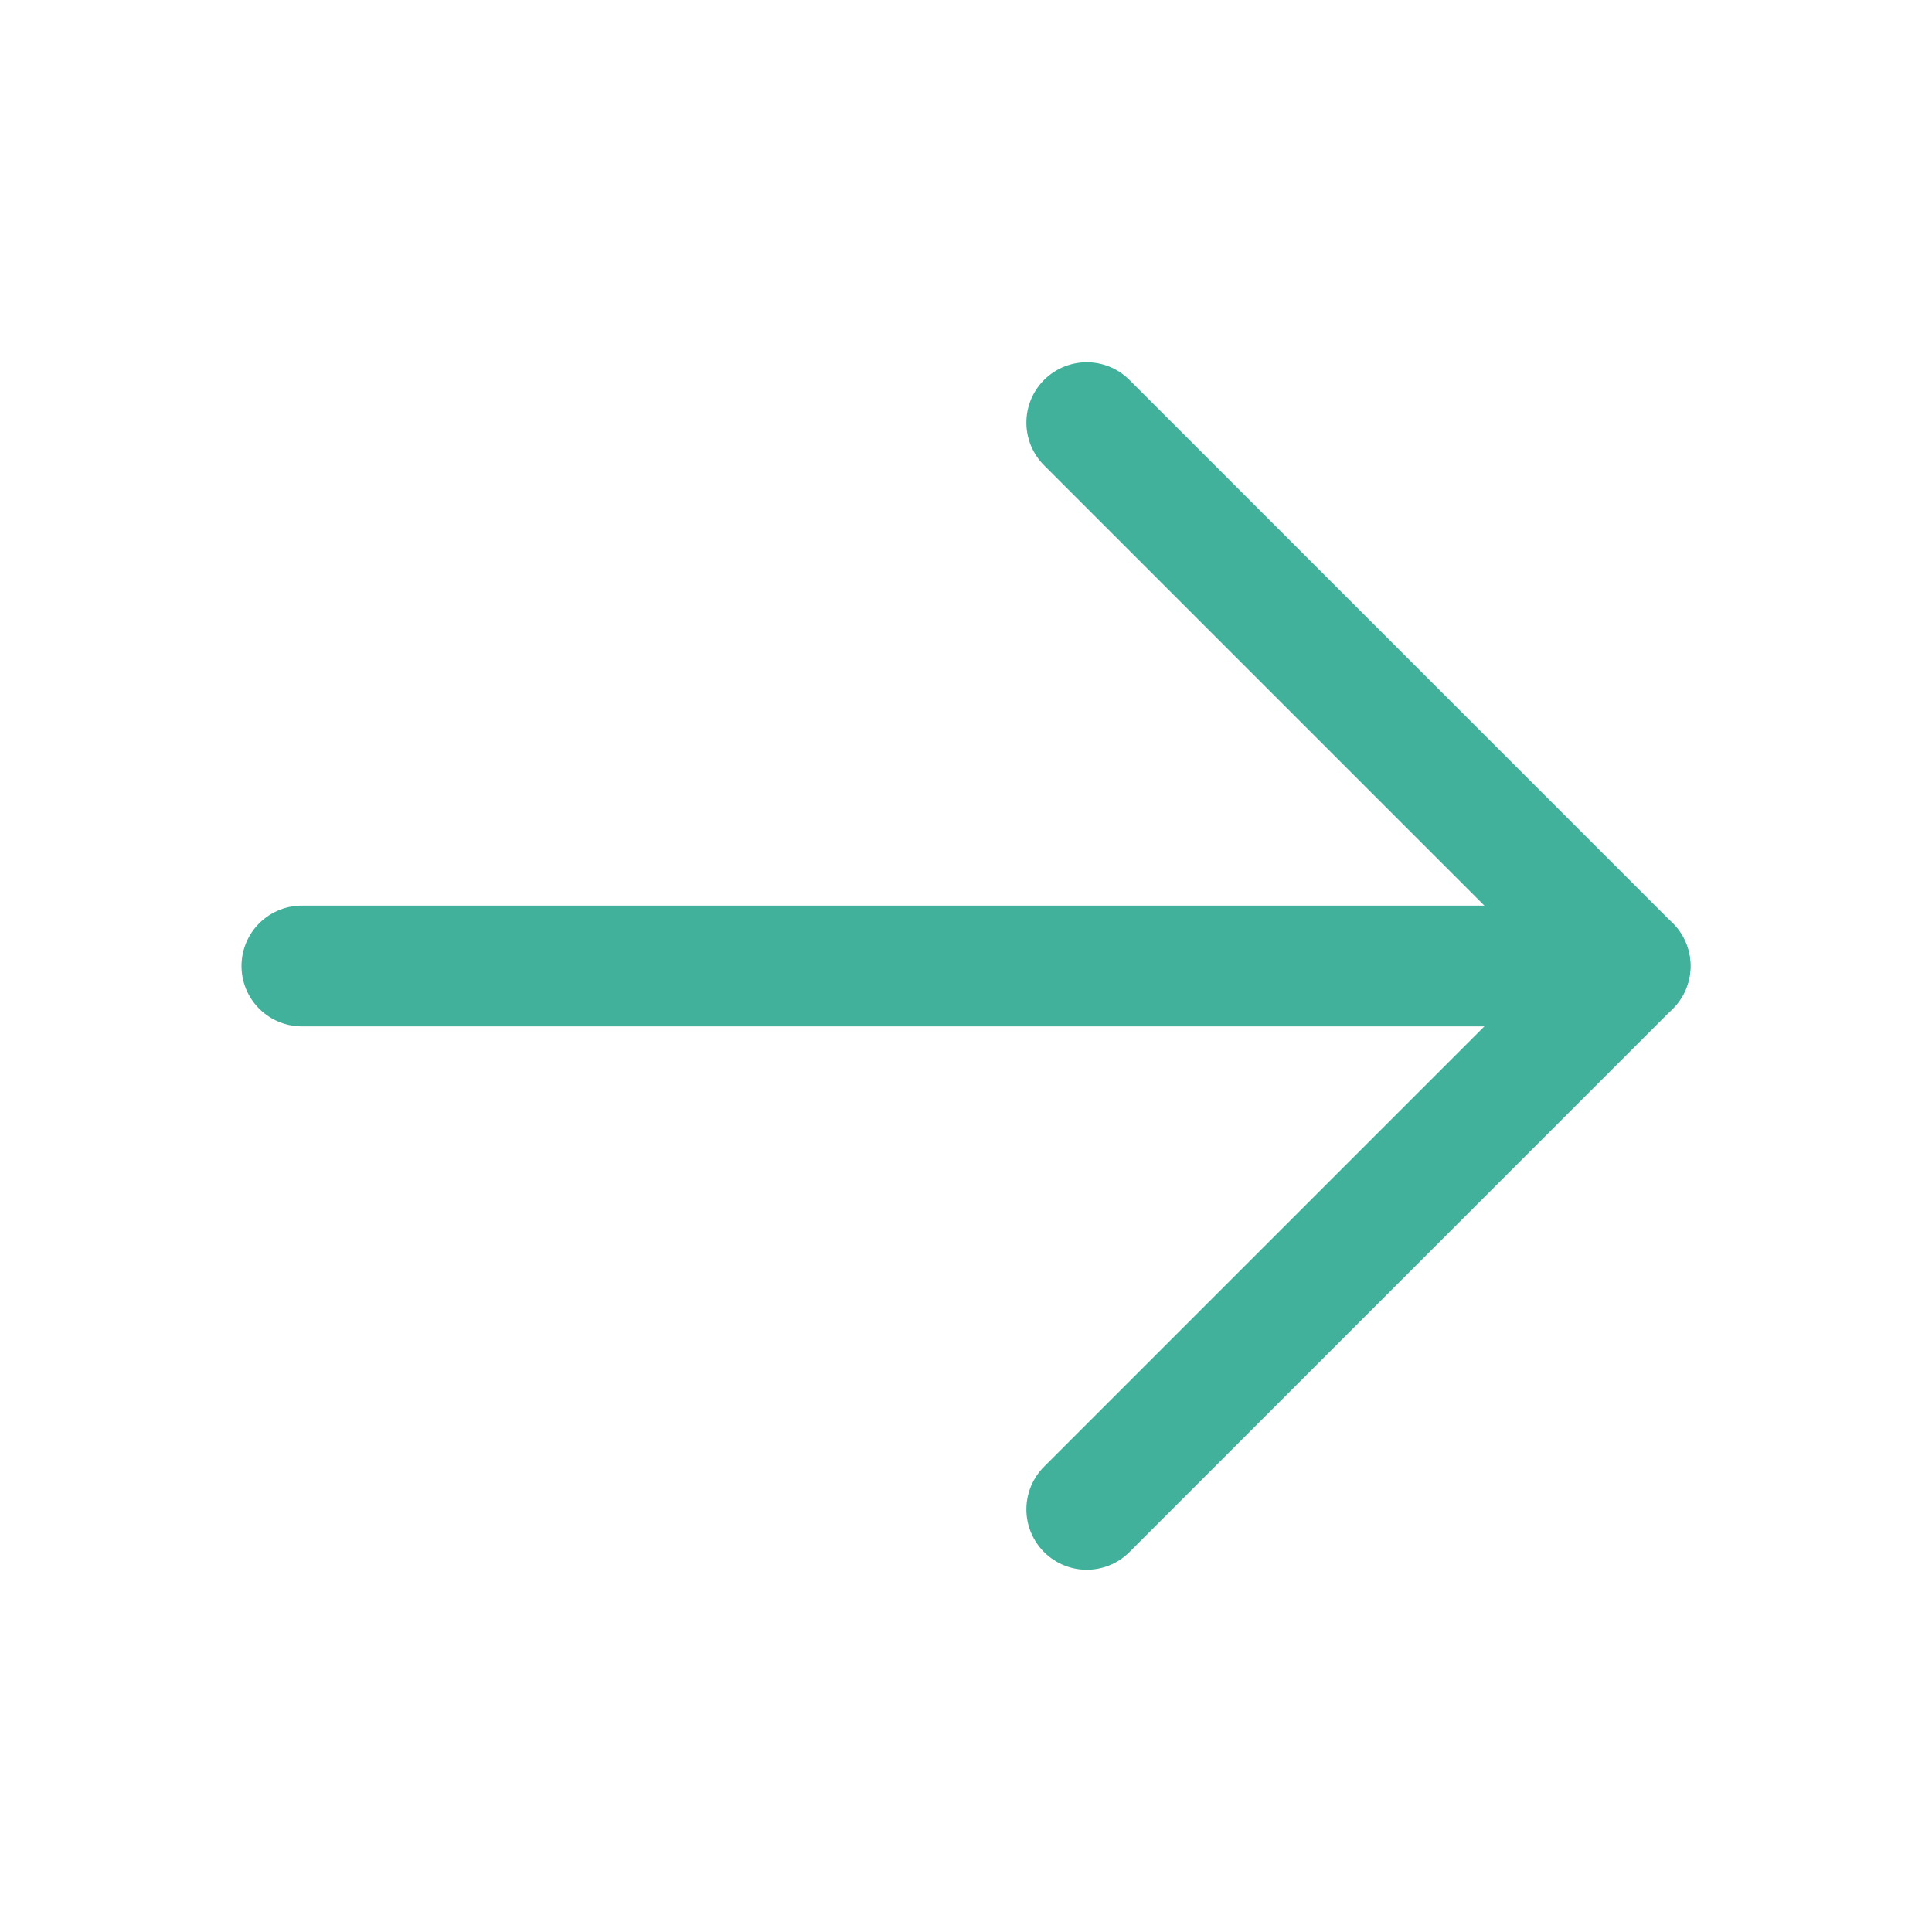
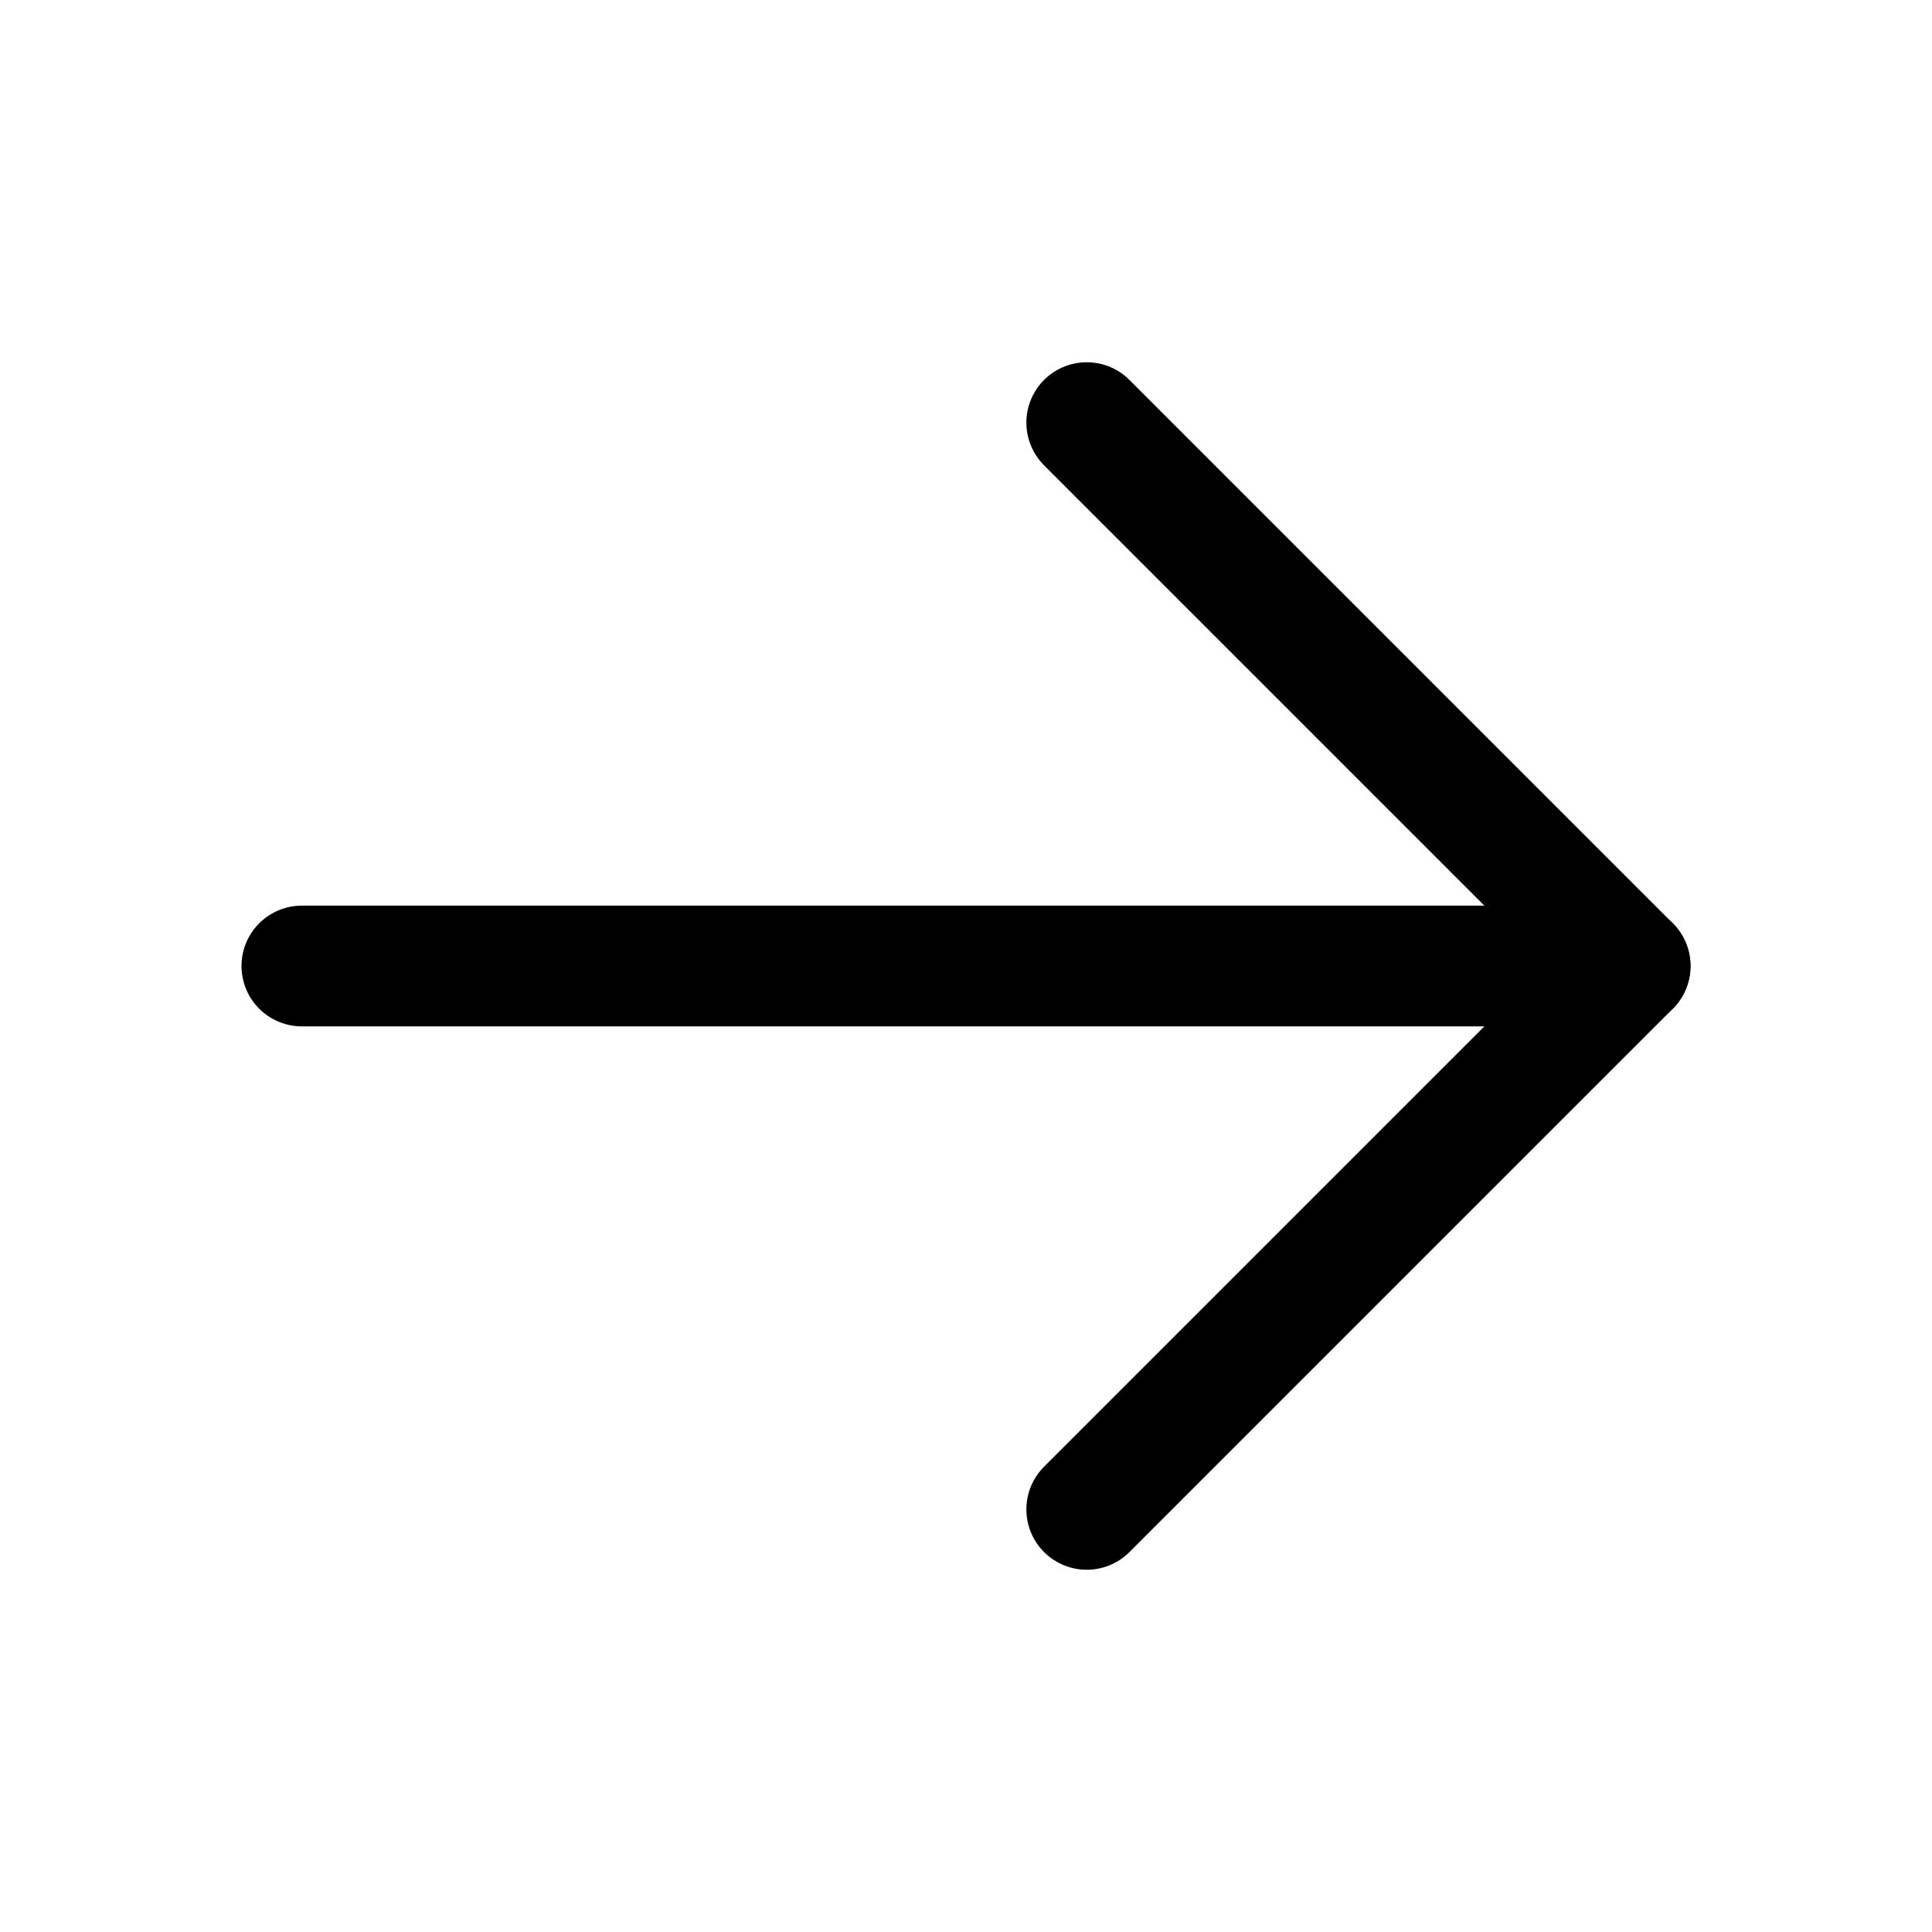
<svg xmlns="http://www.w3.org/2000/svg" width="20" height="20" viewBox="0 0 20 20" fill="none">
-   <path d="M3.125 10H16.875" stroke="#41B19B" stroke-width="1.25" stroke-linecap="round" stroke-linejoin="round" />
-   <path d="M11.25 4.375L16.875 10L11.25 15.625" stroke="#41B19B" stroke-width="1.25" stroke-linecap="round" stroke-linejoin="round" />
+   <path d="M3.125 10H16.875" stroke="currentColor" stroke-width="1.25" stroke-linecap="round" stroke-linejoin="round" />
+   <path d="M11.25 4.375L16.875 10L11.25 15.625" stroke="currentColor" stroke-width="1.25" stroke-linecap="round" stroke-linejoin="round" />
</svg>
